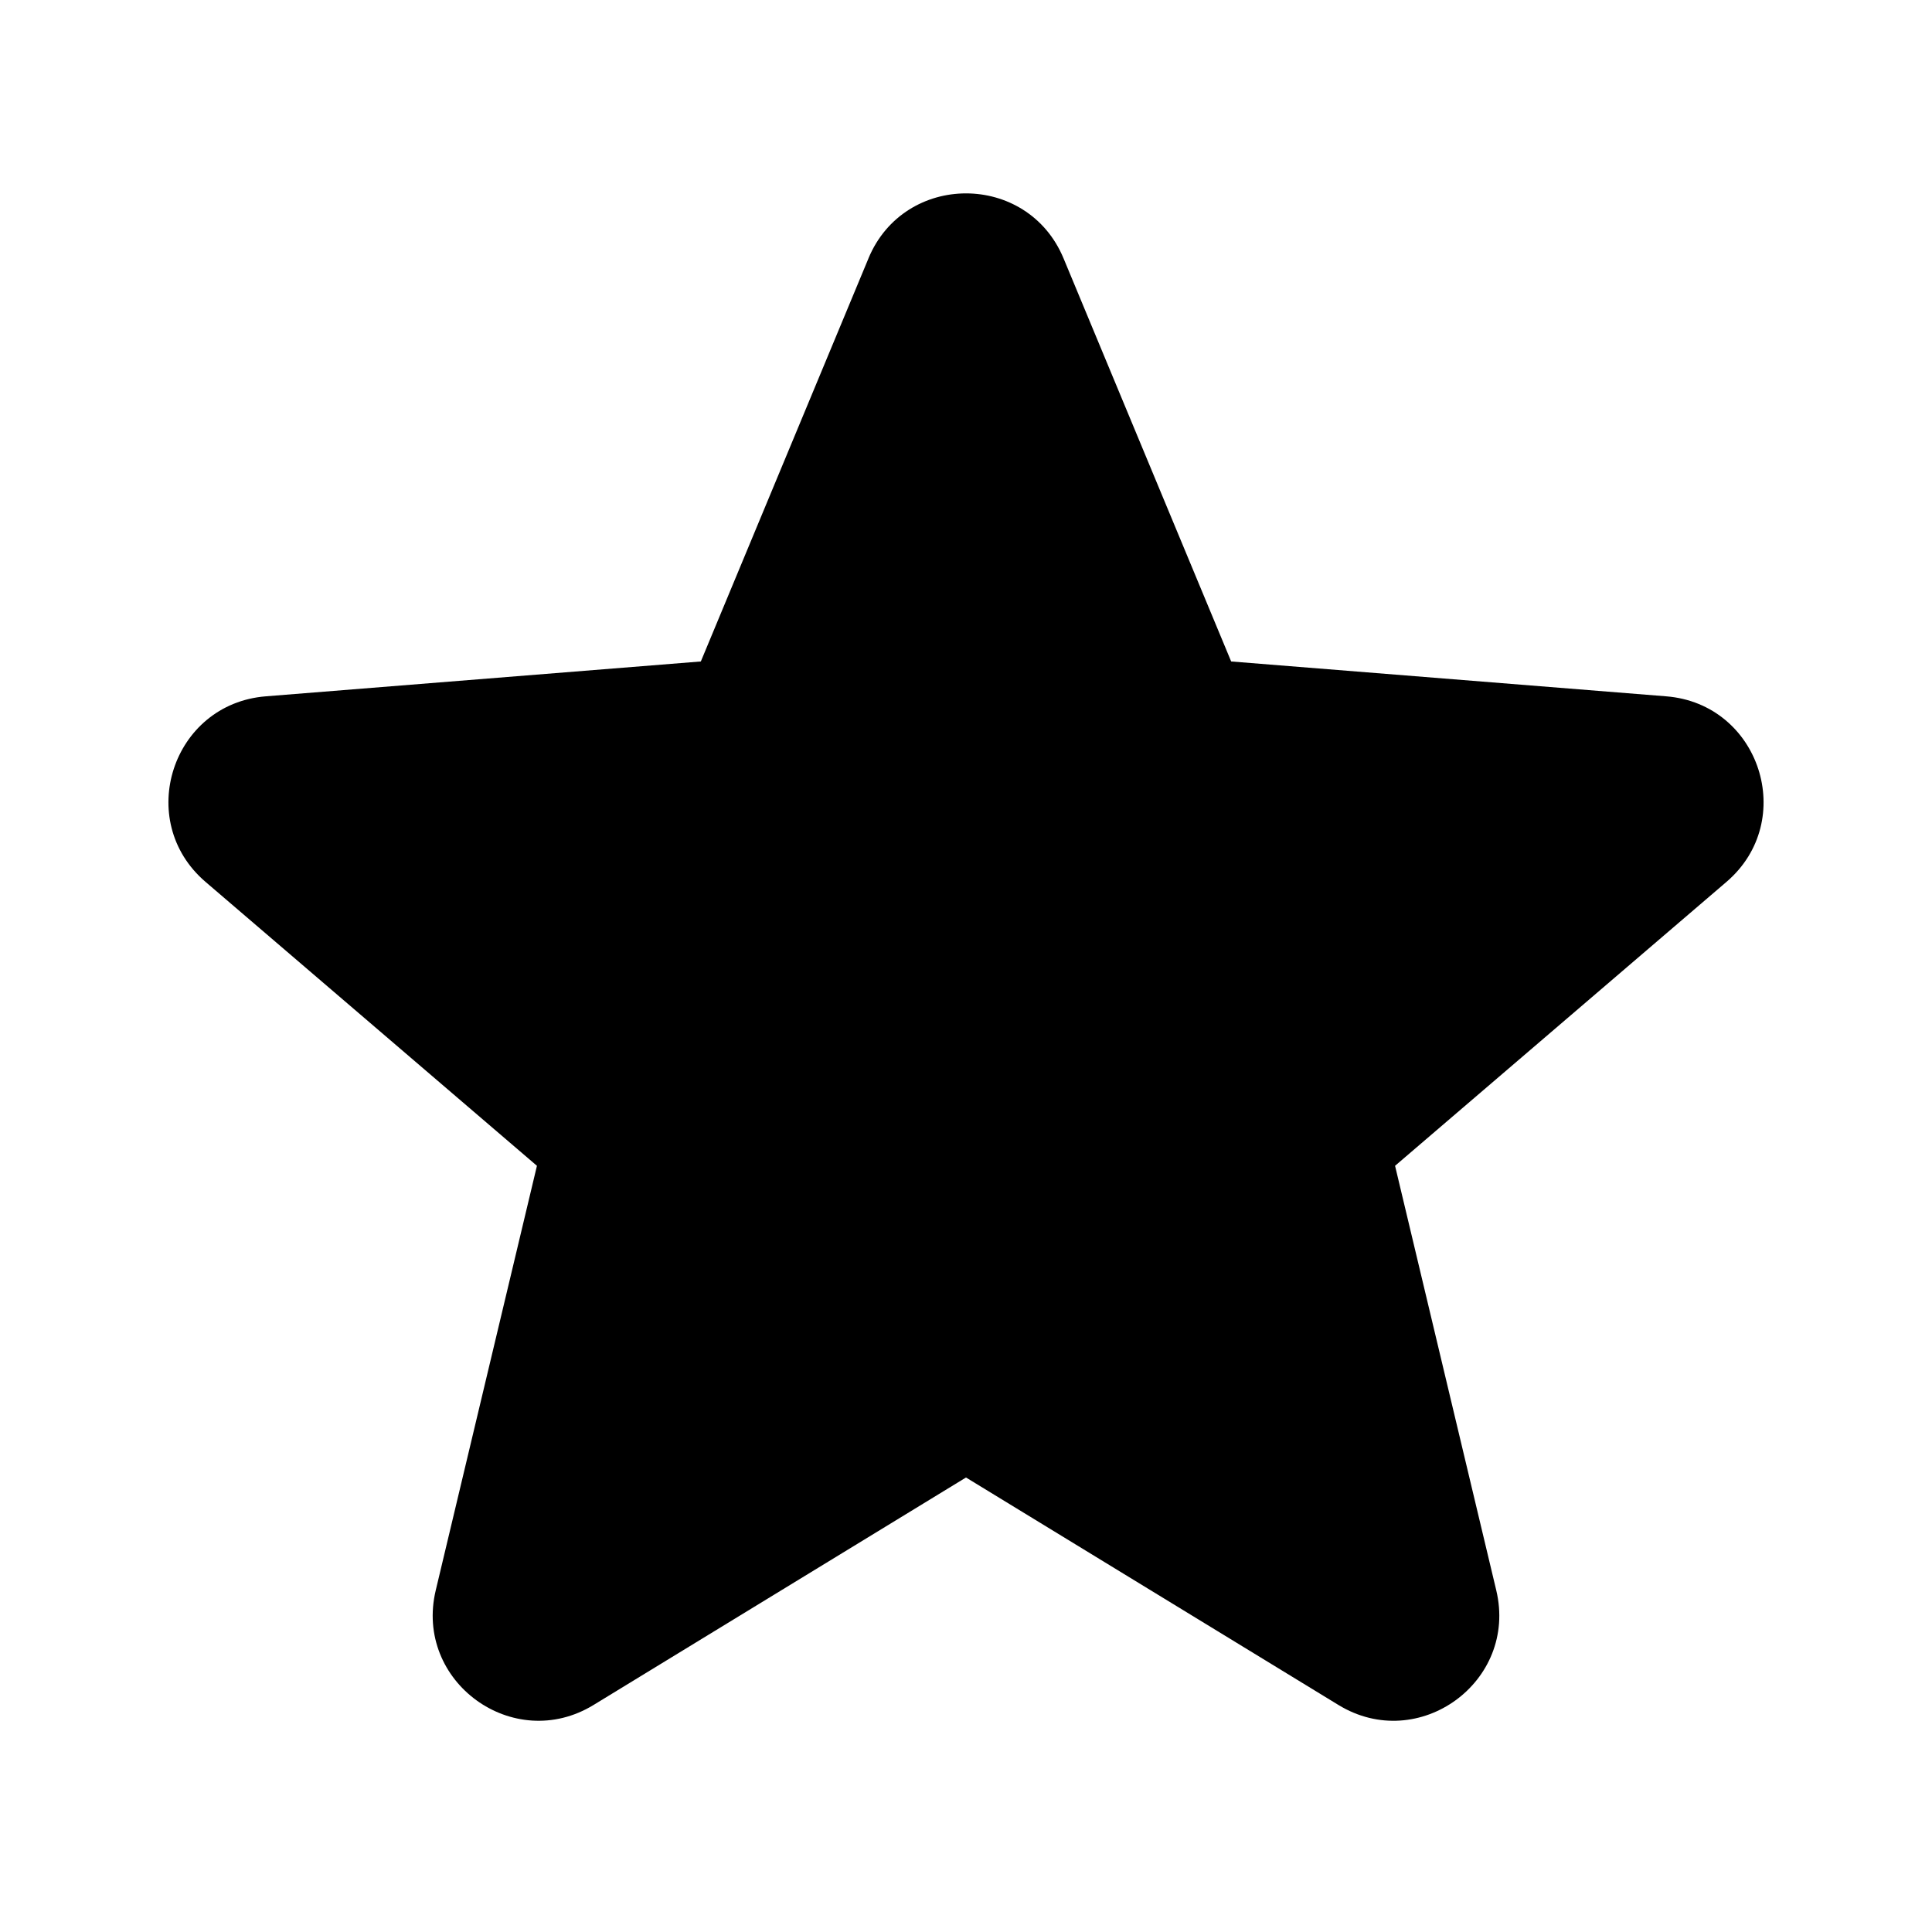
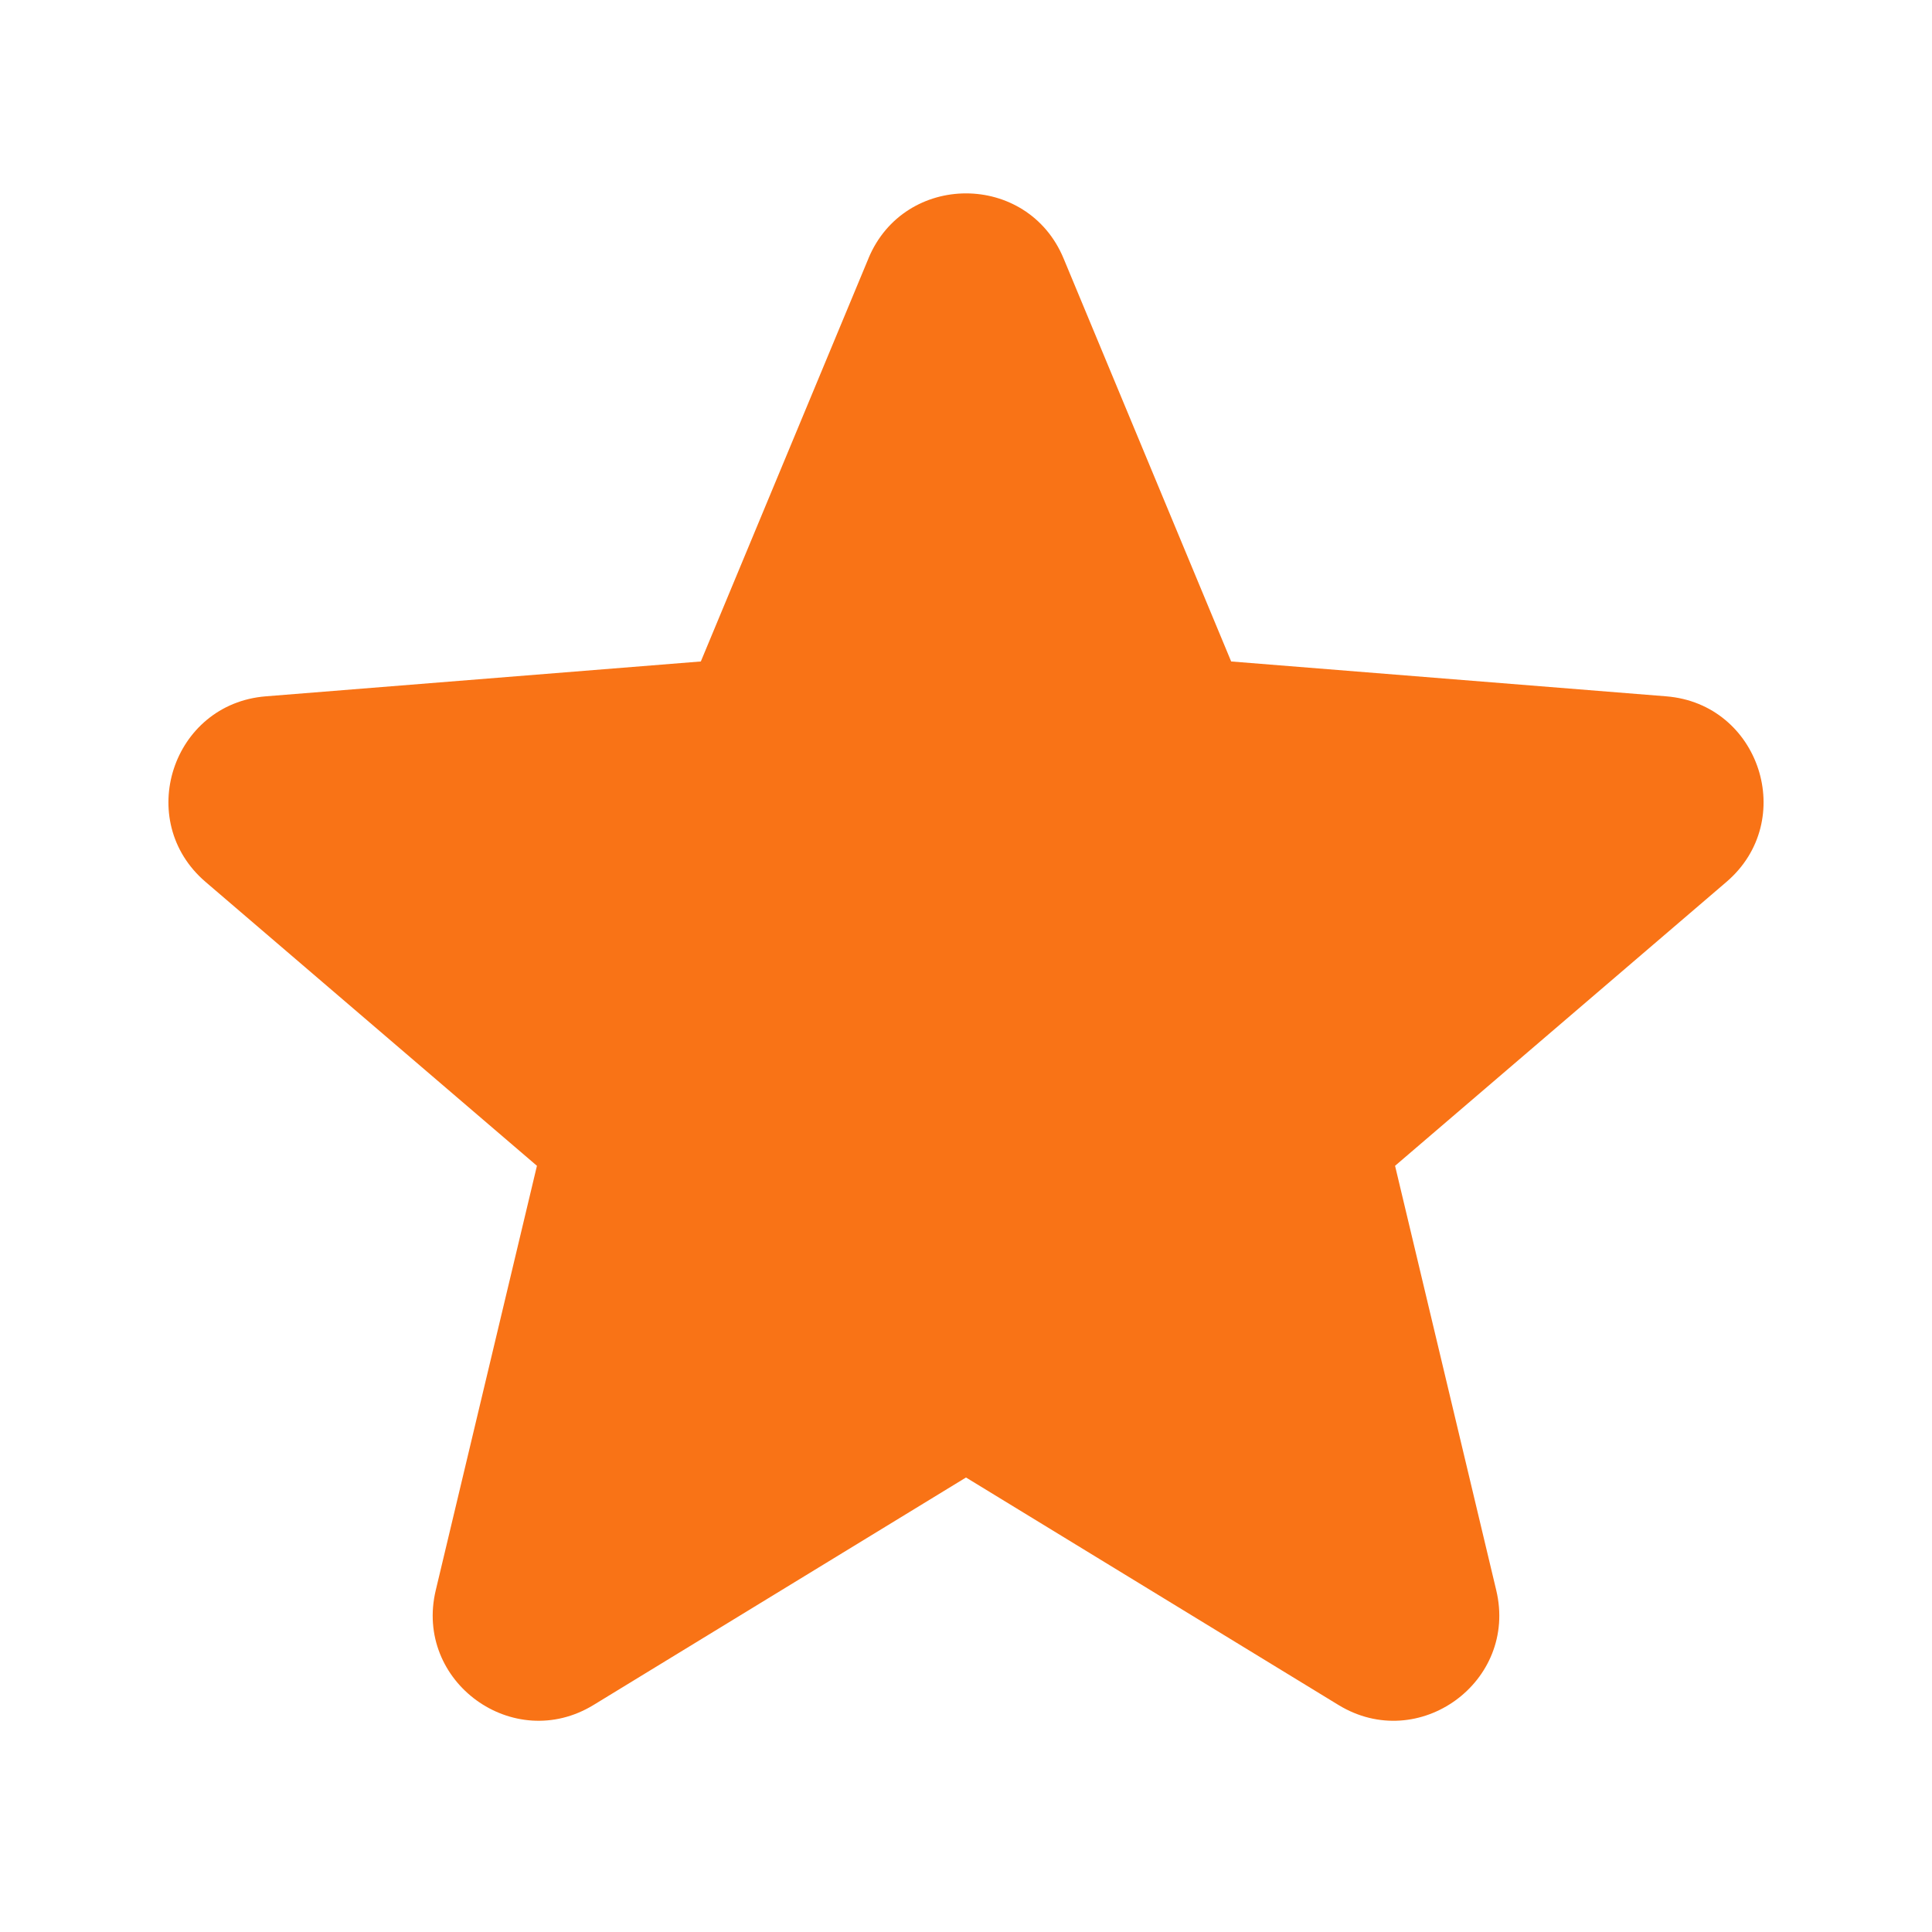
- <svg xmlns="http://www.w3.org/2000/svg" viewBox="0 0 24 24" fill="currentColor" aria-hidden="true" class="w-[18px] h-[18px] text-orange-500">
+ <svg xmlns="http://www.w3.org/2000/svg" viewBox="0 0 24 24" fill="#F97316" aria-hidden="true" class="w-[18px] h-[18px] text-orange-500">
  <path fill-rule="evenodd" d="M10.788 3.21c.448-1.077 1.976-1.077 2.424 0l2.082 5.007 5.404.433c1.164.093 1.636 1.545.749 2.305l-4.117 3.527 1.257 5.273c.271 1.136-.964 2.033-1.96 1.425L12 18.354 7.373 21.18c-.996.608-2.231-.29-1.96-1.425l1.257-5.273-4.117-3.527c-.887-.76-.415-2.212.749-2.305l5.404-.433 2.082-5.006z" clip-rule="evenodd" />
</svg>
